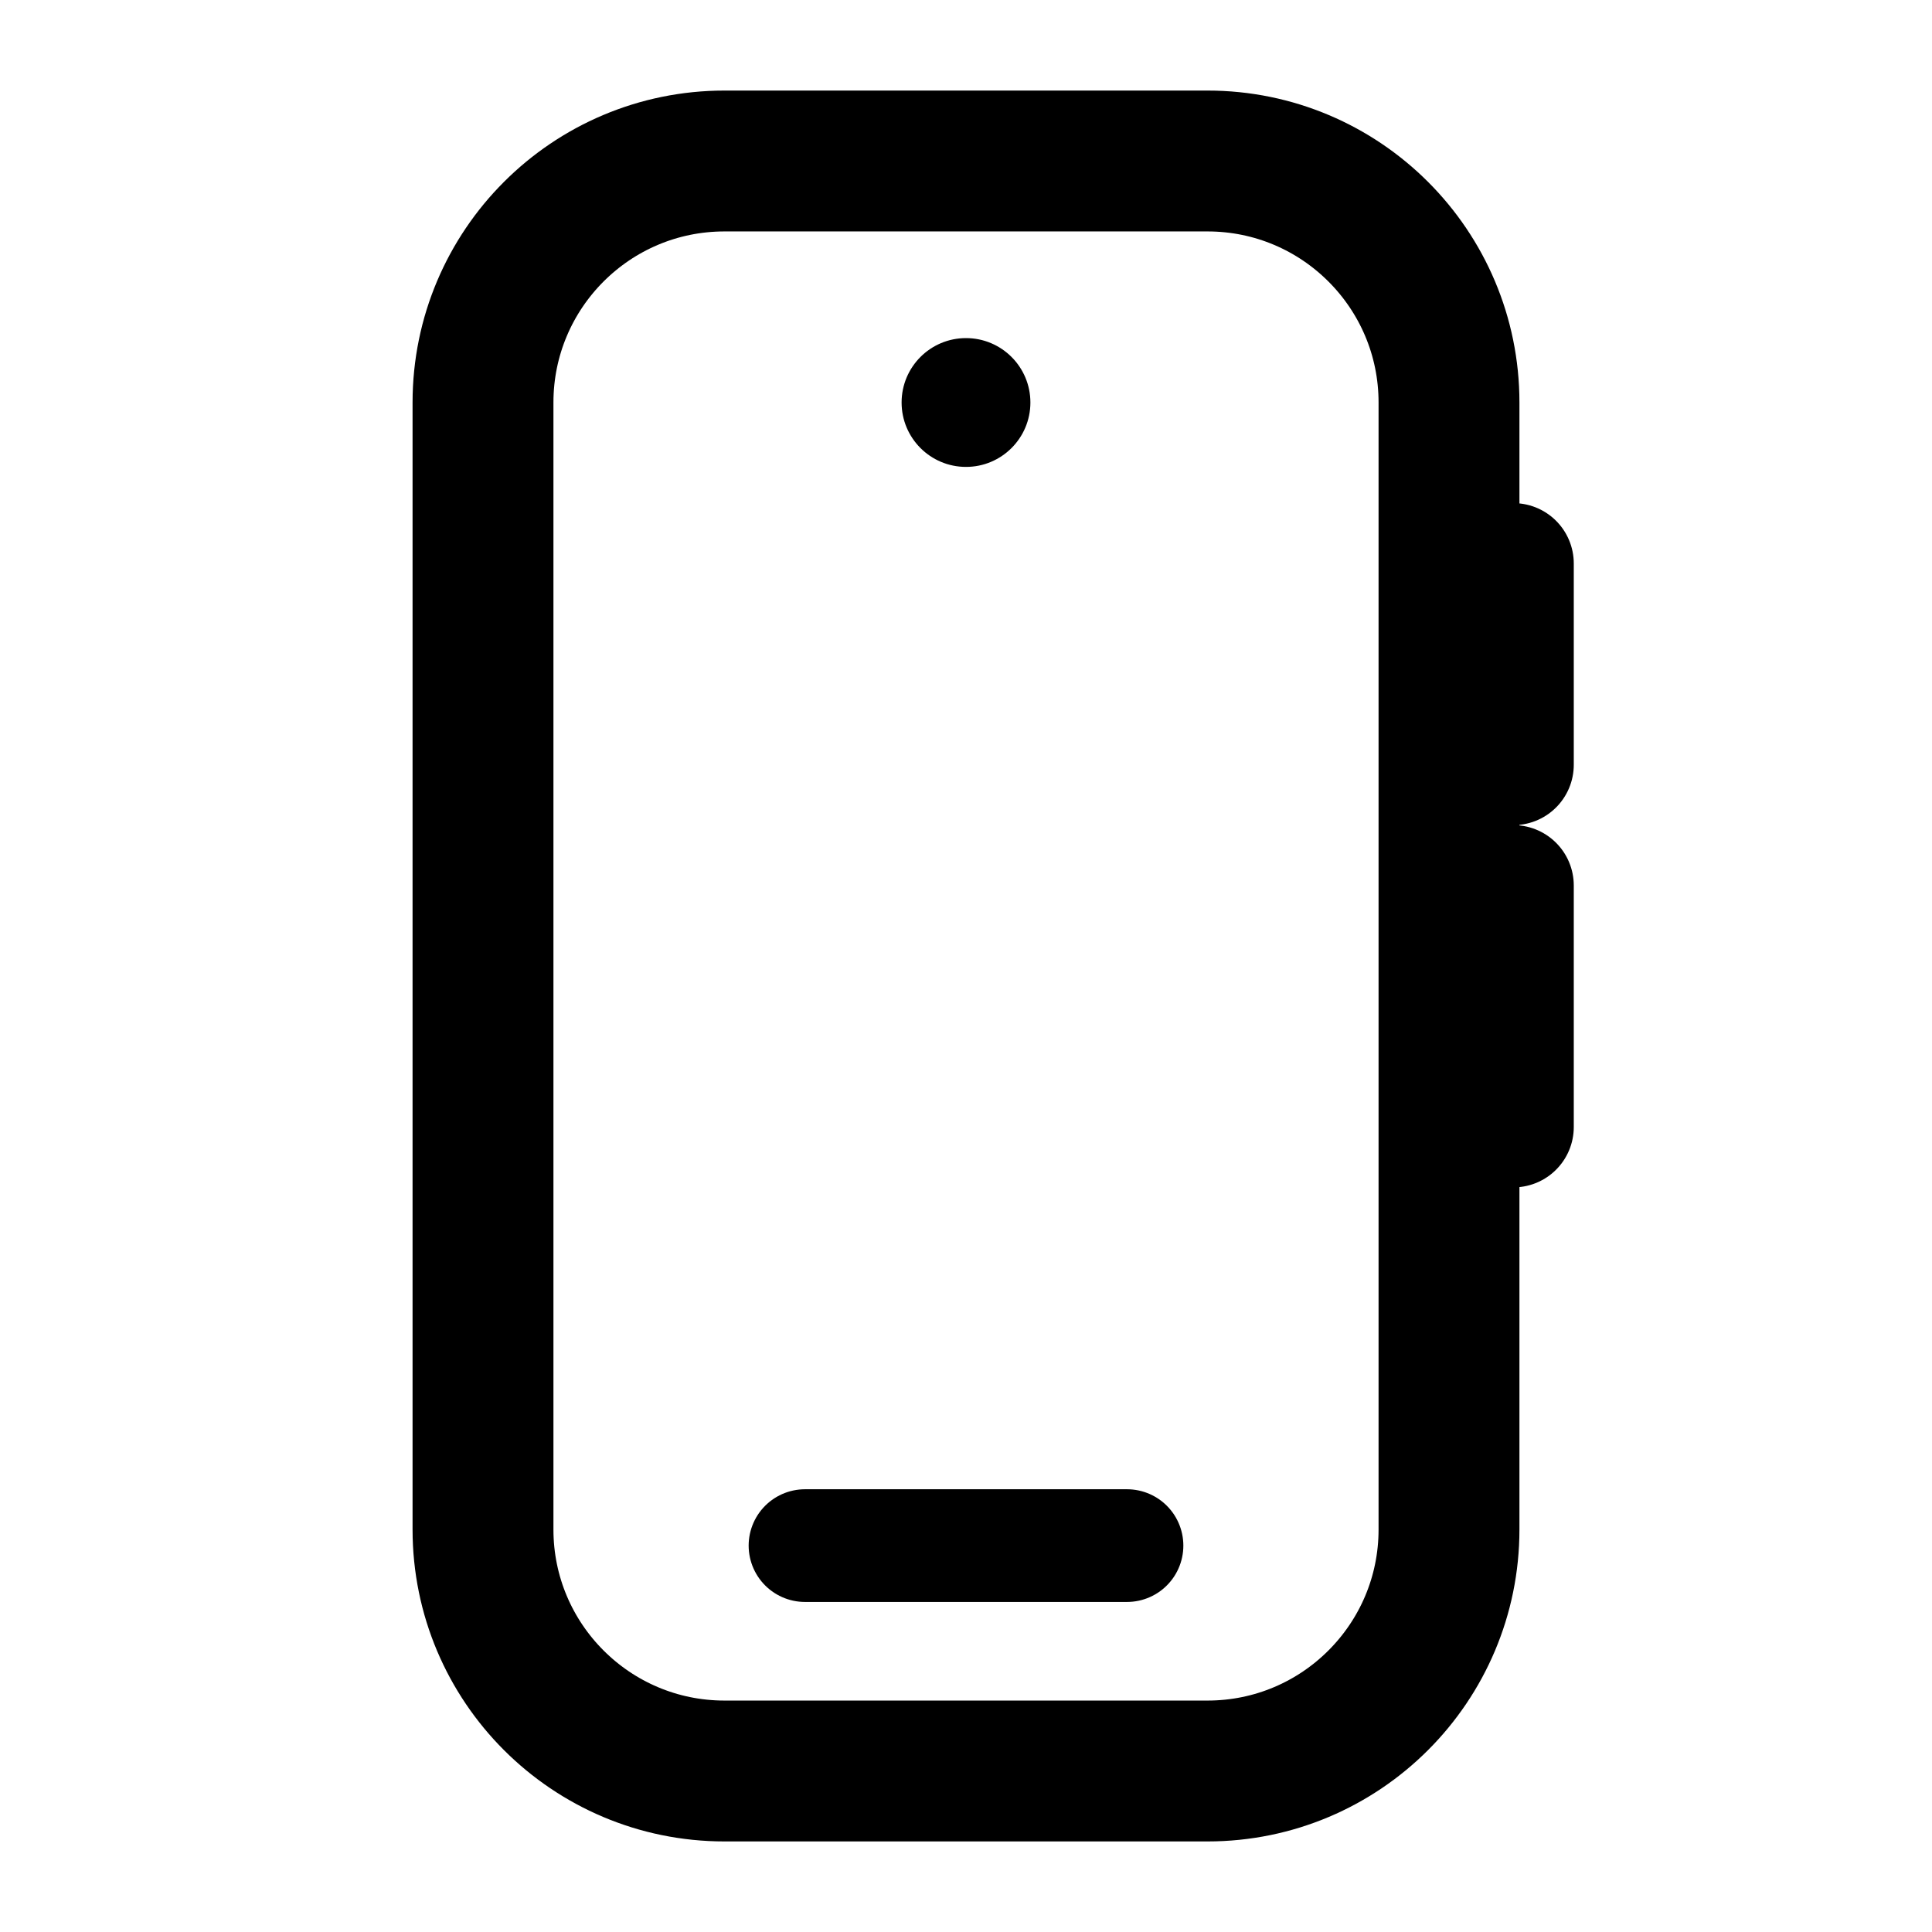
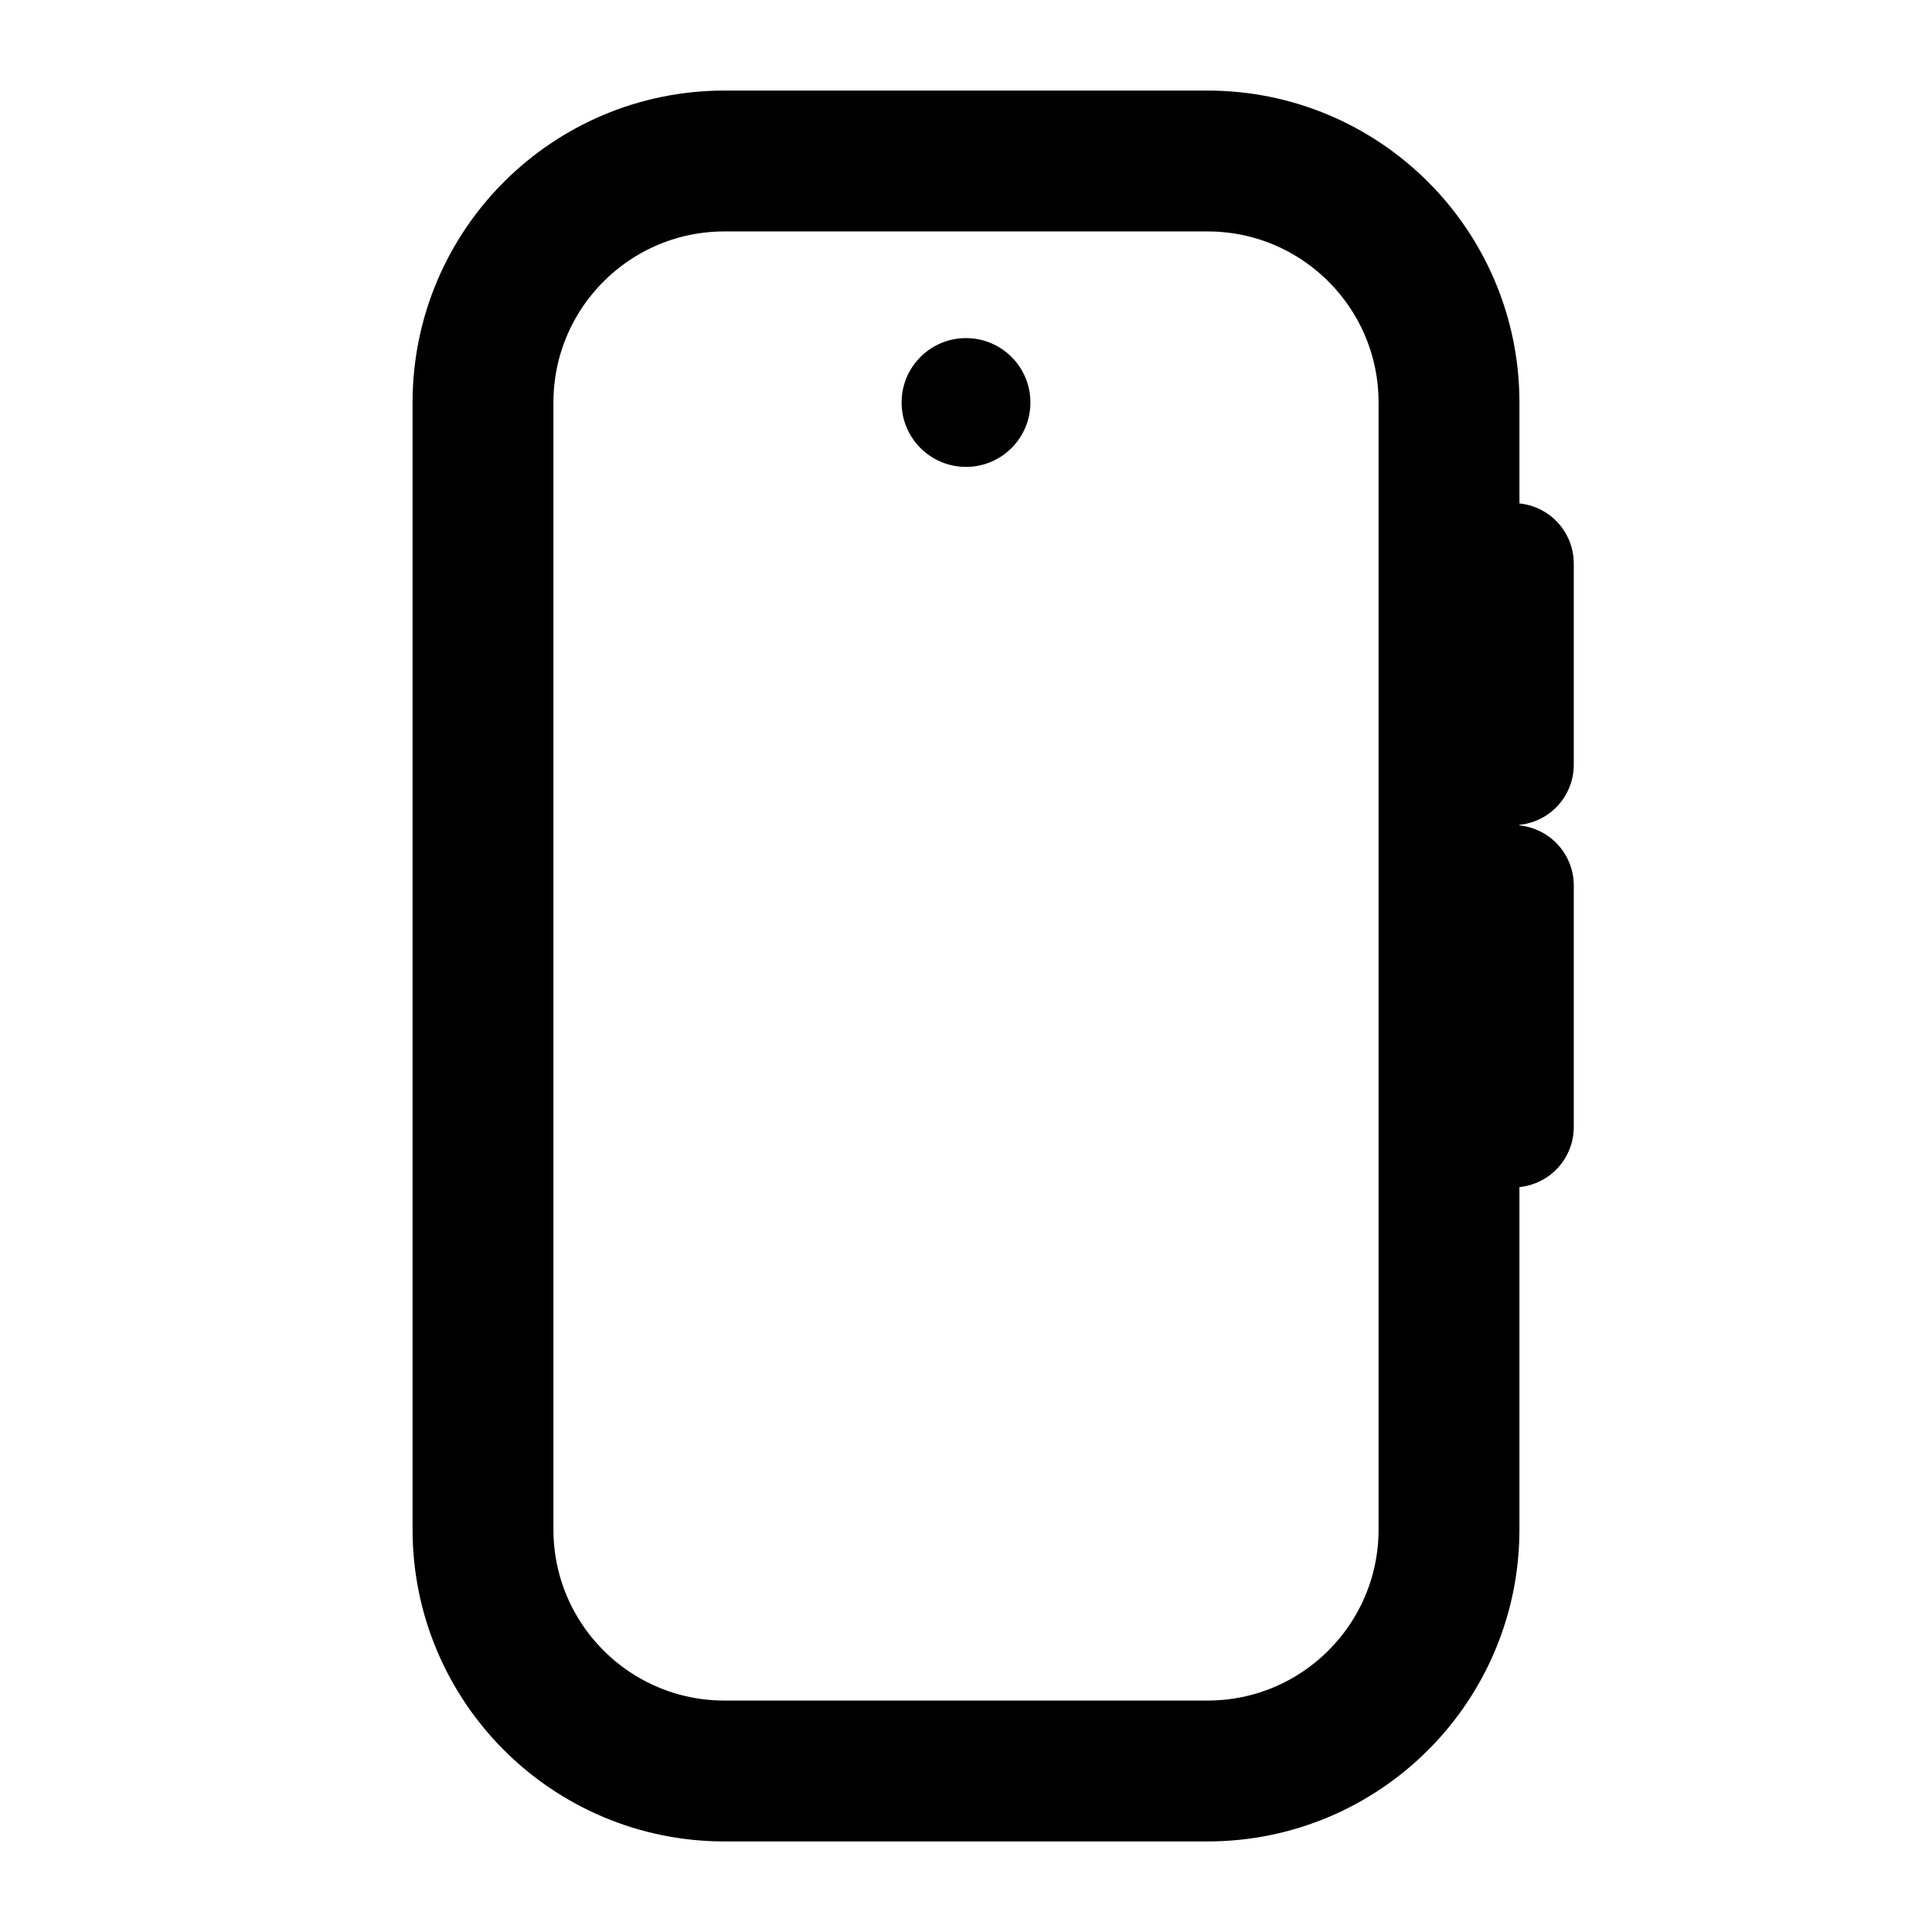
<svg xmlns="http://www.w3.org/2000/svg" viewBox="0 0 24 24" width="24" height="24" fill="none" stroke="currentColor" stroke-width="1.75" stroke-linecap="round" stroke-linejoin="round">
  <rect x="6" y="2" width="12" height="20" rx="3" ry="3" />
  <circle cx="12" cy="5" r="0.8" fill="currentColor" stroke="none" />
-   <line x1="10" y1="19.2" x2="14" y2="19.2" stroke-width="1.4" />
  <line x1="18.8" y1="7" x2="18.8" y2="9.5" stroke-width="1.5" />
  <line x1="18.8" y1="11" x2="18.8" y2="14" stroke-width="1.5" />
</svg>
